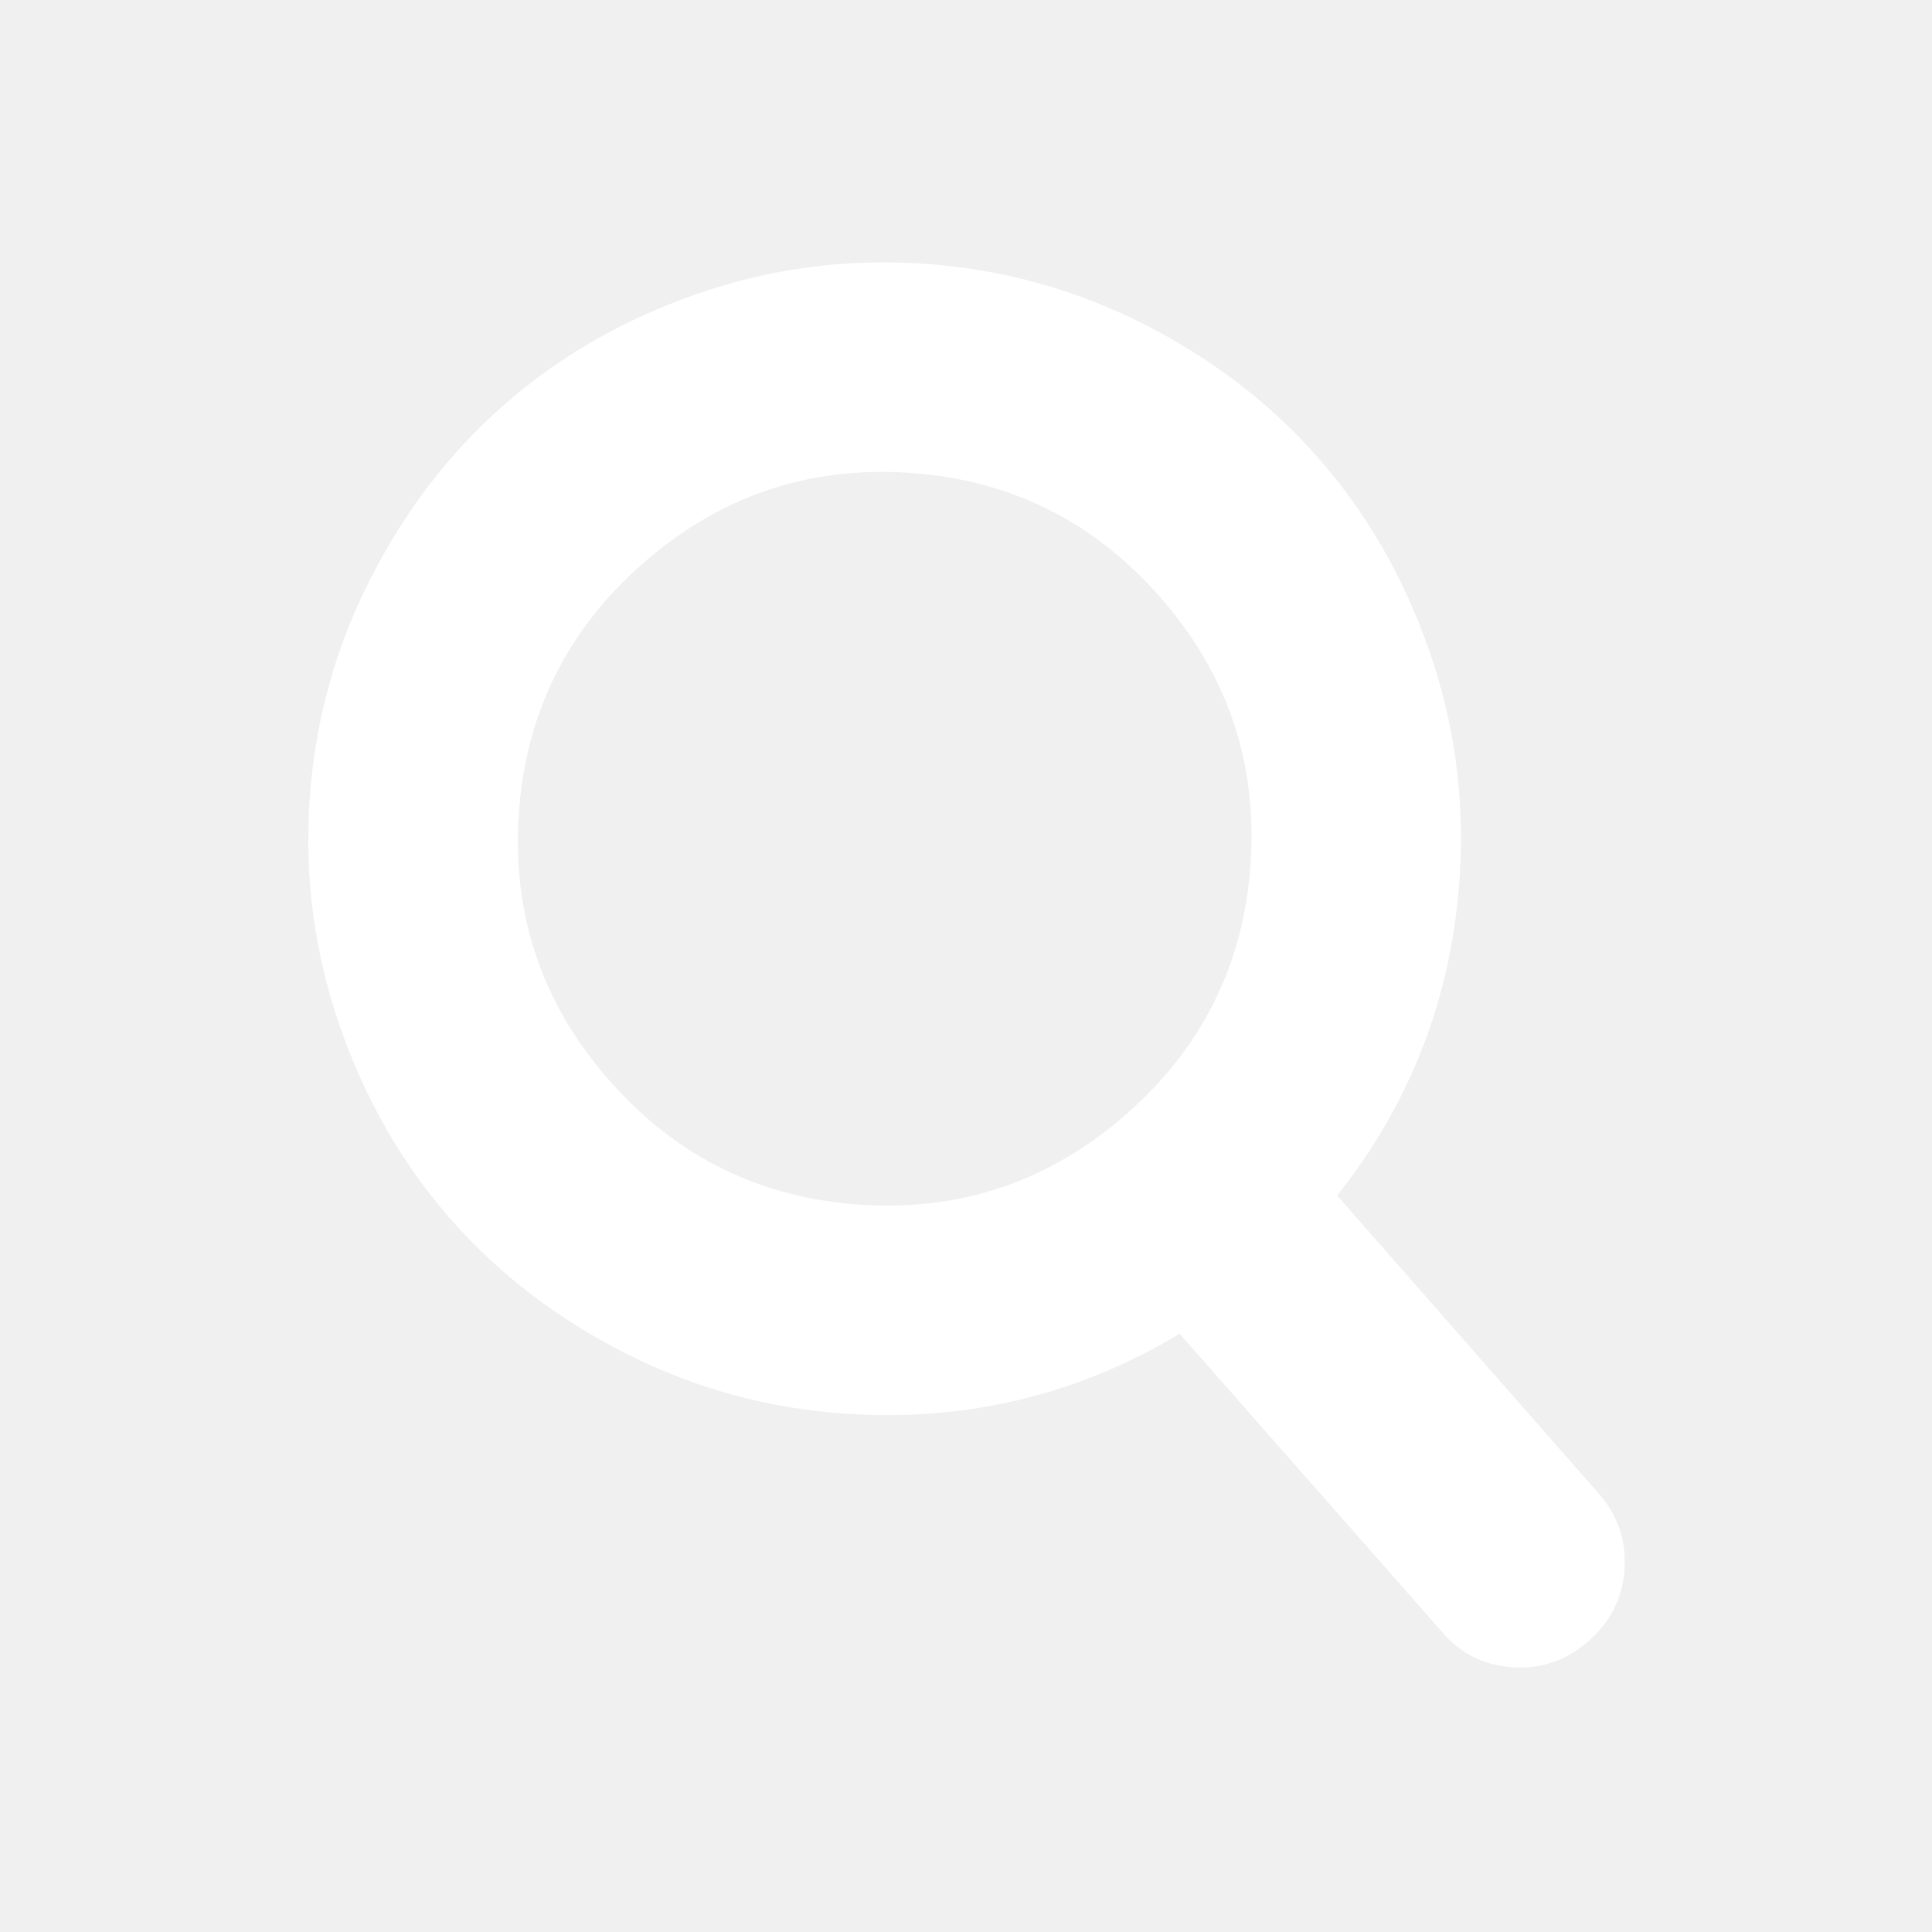
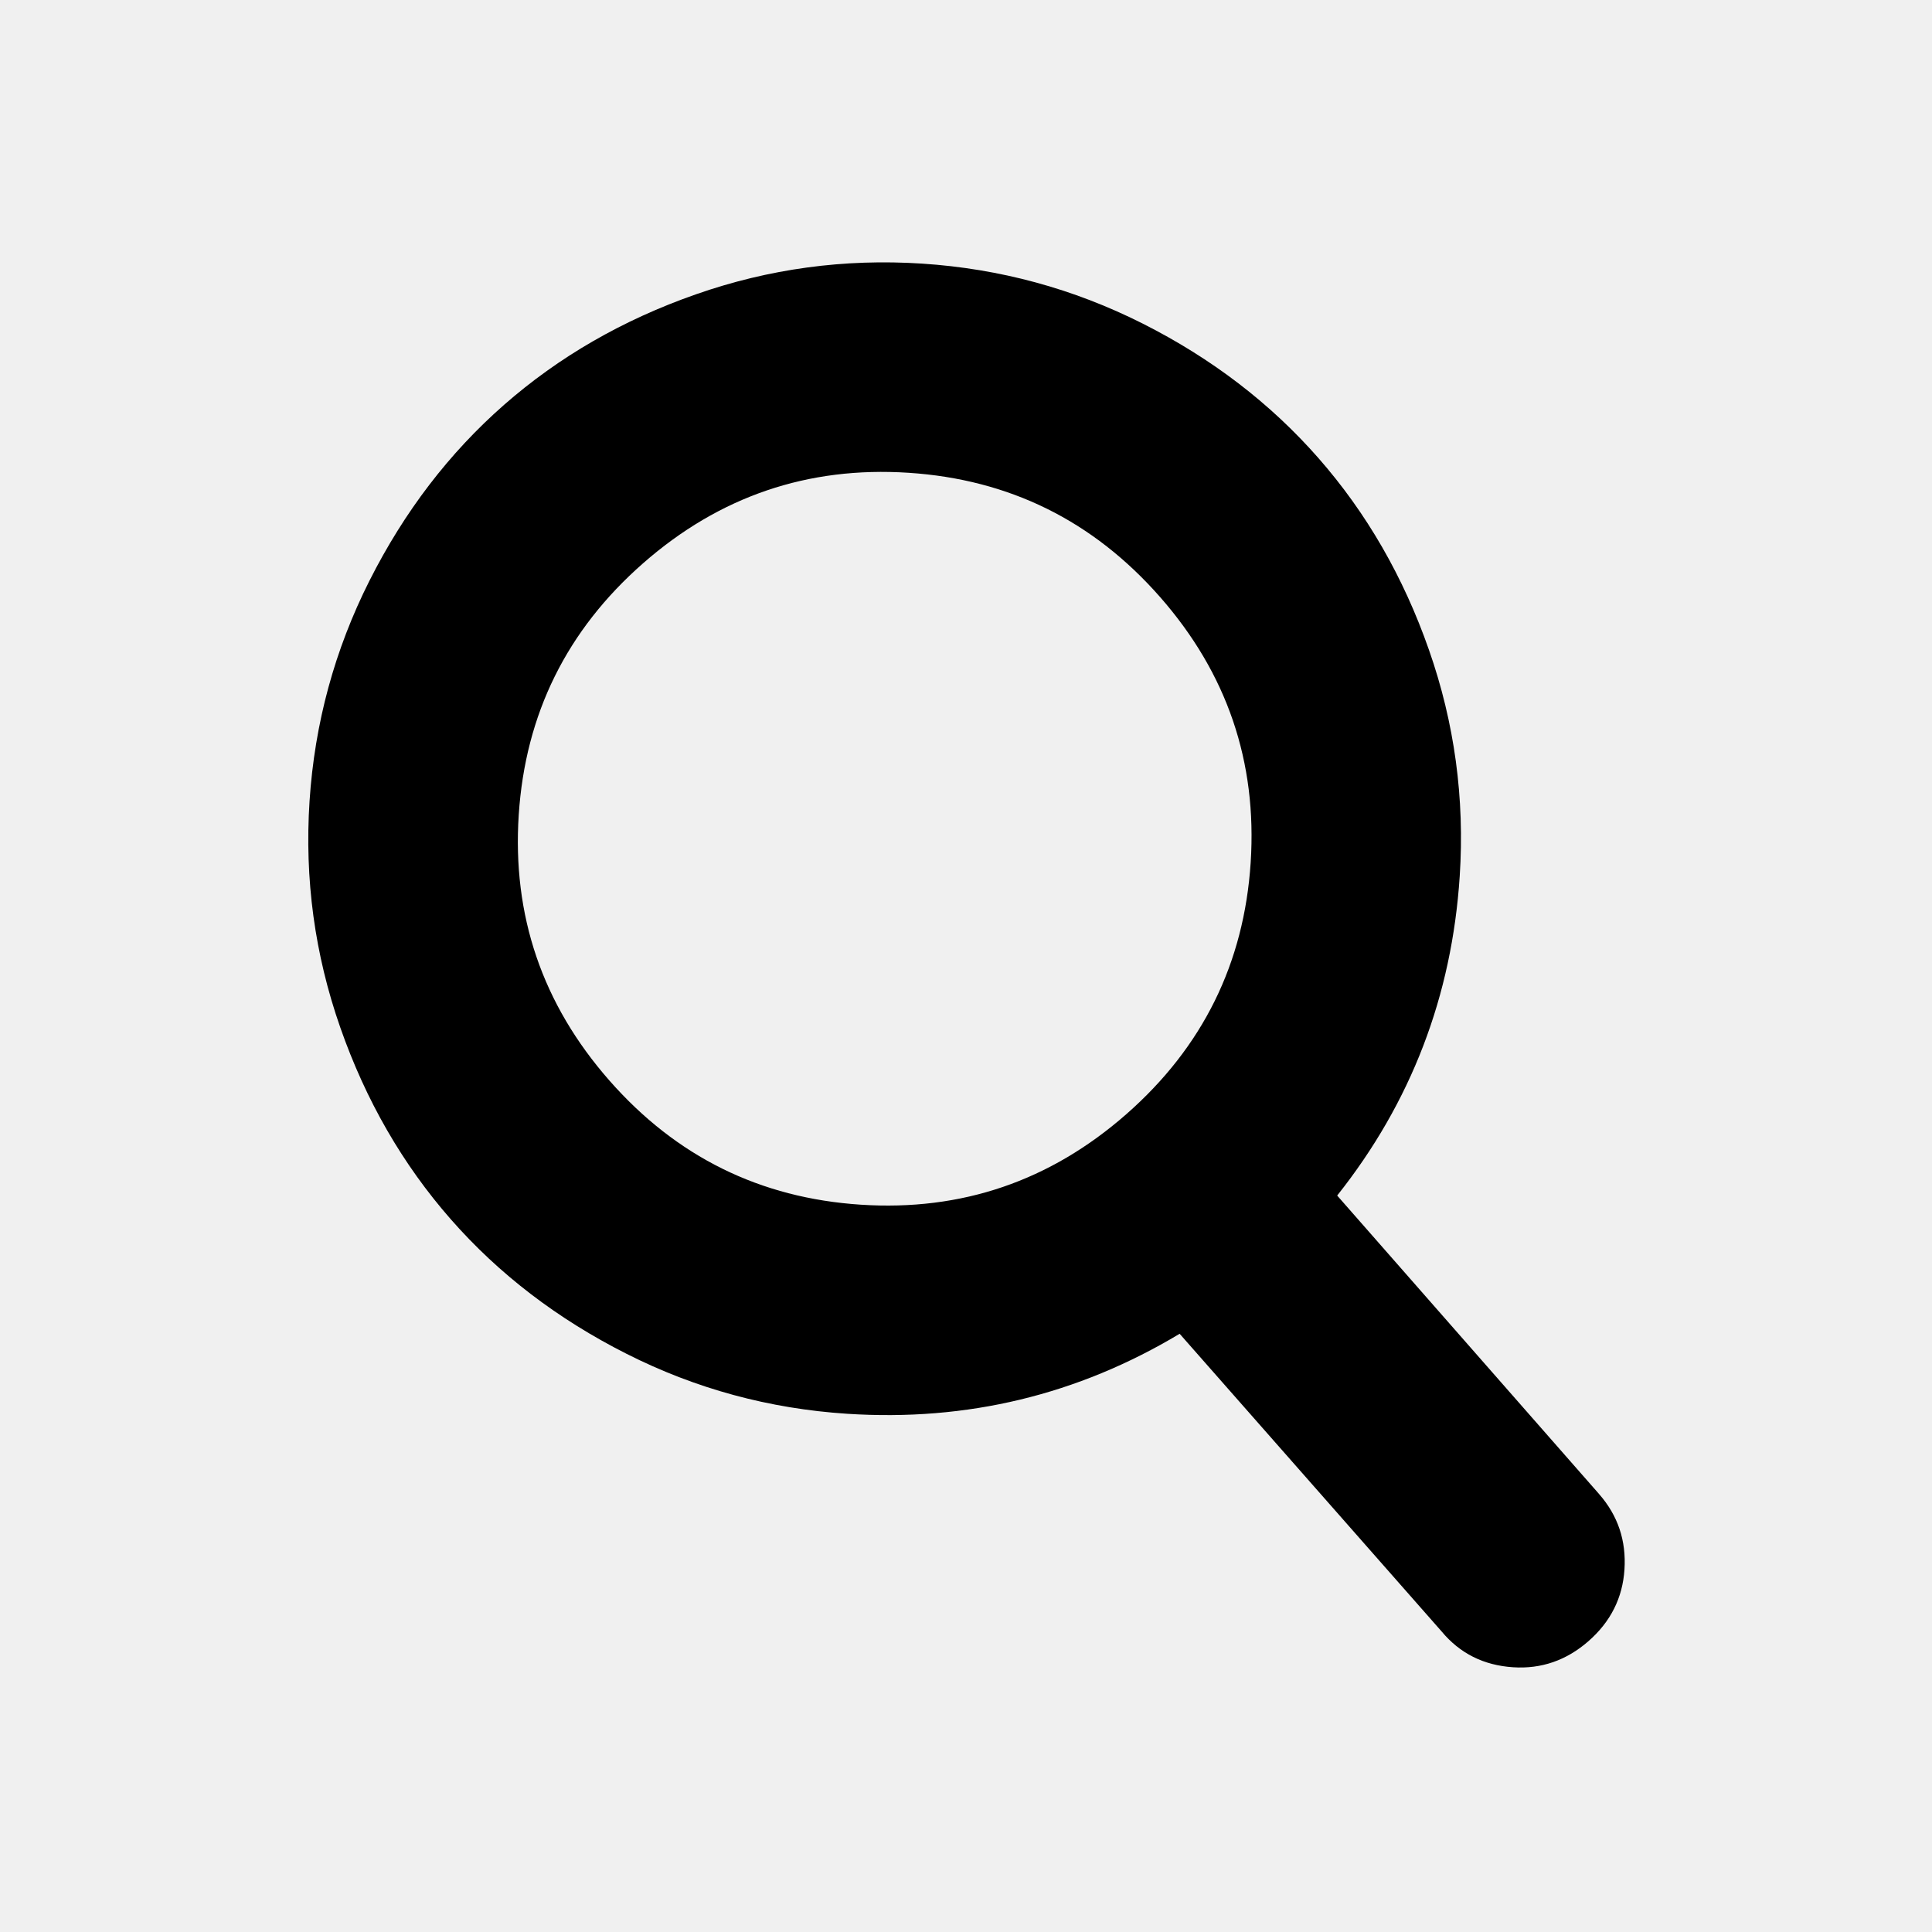
<svg xmlns="http://www.w3.org/2000/svg" viewBox="0 0 22 22">
  <defs>
    <clipPath>
      <path d="m69.63 12.145h-.052c-22.727-.292-46.47 4.077-46.709 4.122-2.424.451-4.946 2.974-5.397 5.397-.044.237-4.414 23.983-4.122 46.71-.292 22.777 4.078 46.523 4.122 46.761.451 2.423 2.974 4.945 5.398 5.398.237.044 23.982 4.413 46.709 4.121 22.779.292 46.524-4.077 46.761-4.121 2.423-.452 4.946-2.976 5.398-5.399.044-.236 4.413-23.981 4.121-46.709.292-22.777-4.077-46.523-4.121-46.761-.453-2.423-2.976-4.946-5.398-5.397-.238-.045-23.984-4.414-46.71-4.122" />
    </clipPath>
    <clipPath>
      <rect y="507.8" x="392.57" height="32" width="32" fill="none" rx="16" />
    </clipPath>
    <clipPath>
      <rect y="8" x="8" height="32" width="32" fill="none" rx="16" />
    </clipPath>
    <clipPath>
      <rect y="507.8" x="392.57" height="32" width="32" fill="none" rx="16" />
    </clipPath>
    <clipPath>
      <rect y="507.8" x="392.57" height="32" width="32" fill="none" rx="16" />
    </clipPath>
    <clipPath>
      <rect width="32" height="32" x="8" y="8" fill="none" rx="16" />
    </clipPath>
    <clipPath>
      <rect width="32" height="32" x="392.57" y="507.8" fill="none" rx="16" />
    </clipPath>
    <clipPath>
      <rect width="32" height="32" x="392.57" y="507.8" fill="none" rx="16" />
    </clipPath>
    <clipPath>
      <rect width="32" height="32" x="392.57" y="507.8" fill="none" rx="16" />
    </clipPath>
    <clipPath>
      <rect y="507.8" x="392.57" height="32" width="32" fill="none" rx="16" />
    </clipPath>
    <clipPath>
      <rect y="507.8" x="392.57" height="32" width="32" fill="none" rx="16" />
    </clipPath>
    <clipPath>
      <rect y="8" x="8" height="32" width="32" fill="none" rx="16" />
    </clipPath>
    <clipPath>
      <path d="m0 706.47h1490.93v-706.47h-1490.93v706.47" />
    </clipPath>
    <clipPath>
      <path d="m22.2 686.12h1447.73v-667.19h-1447.73v667.19" />
    </clipPath>
    <clipPath>
      <rect y="507.8" x="392.57" height="32" width="32" fill="none" rx="16" />
    </clipPath>
    <clipPath>
      <rect y="507.8" x="392.57" height="32" width="32" fill="none" rx="16" />
    </clipPath>
    <clipPath>
      <rect y="507.8" x="392.57" height="32" width="32" fill="none" rx="16" />
    </clipPath>
    <clipPath>
      <rect y="507.8" x="392.57" height="32" width="32" fill="none" rx="16" />
    </clipPath>
    <clipPath>
      <rect y="8" x="8" height="32" width="32" fill="none" rx="16" />
    </clipPath>
  </defs>
-   <path d="m132.77 118.03l-27.945-27.945c6.735-9.722 10.1-20.559 10.1-32.508 0-7.767-1.508-15.195-4.523-22.283-3.01-7.089-7.088-13.199-12.221-18.332-5.133-5.133-11.242-9.207-18.33-12.221-7.09-3.01-14.518-4.522-22.285-4.522-7.767 0-15.195 1.507-22.283 4.522-7.089 3.01-13.199 7.088-18.332 12.221-5.133 5.133-9.207 11.244-12.221 18.332-3.01 7.089-4.522 14.516-4.522 22.283 0 7.767 1.507 15.193 4.522 22.283 3.01 7.088 7.088 13.197 12.221 18.33 5.133 5.134 11.244 9.207 18.332 12.222 7.089 3.02 14.516 4.522 22.283 4.522 11.951 0 22.787-3.369 32.509-10.1l27.945 27.863c1.955 2.064 4.397 3.096 7.332 3.096 2.824 0 5.27-1.032 7.332-3.096 2.064-2.063 3.096-4.508 3.096-7.332 0-2.877-1-5.322-3.01-7.331m-49.41-34.668c-7.143 7.143-15.738 10.714-25.787 10.714-10.05 0-18.643-3.572-25.786-10.714-7.143-7.143-10.714-15.737-10.714-25.786 0-10.05 3.572-18.644 10.714-25.786 7.142-7.143 15.738-10.714 25.786-10.714 10.05 0 18.643 3.572 25.787 10.714 7.143 7.142 10.715 15.738 10.715 25.786 0 10.05-3.573 18.643-10.715 25.786" fill="#fff" transform="matrix(.11417.00745-.00745.11417 3.93 2.548)" />
+   <path d="m132.77 118.03l-27.945-27.945c6.735-9.722 10.1-20.559 10.1-32.508 0-7.767-1.508-15.195-4.523-22.283-3.01-7.089-7.088-13.199-12.221-18.332-5.133-5.133-11.242-9.207-18.33-12.221-7.09-3.01-14.518-4.522-22.285-4.522-7.767 0-15.195 1.507-22.283 4.522-7.089 3.01-13.199 7.088-18.332 12.221-5.133 5.133-9.207 11.244-12.221 18.332-3.01 7.089-4.522 14.516-4.522 22.283 0 7.767 1.507 15.193 4.522 22.283 3.01 7.088 7.088 13.197 12.221 18.33 5.133 5.134 11.244 9.207 18.332 12.222 7.089 3.02 14.516 4.522 22.283 4.522 11.951 0 22.787-3.369 32.509-10.1l27.945 27.863c1.955 2.064 4.397 3.096 7.332 3.096 2.824 0 5.27-1.032 7.332-3.096 2.064-2.063 3.096-4.508 3.096-7.332 0-2.877-1-5.322-3.01-7.331m-49.41-34.668c-7.143 7.143-15.738 10.714-25.787 10.714-10.05 0-18.643-3.572-25.786-10.714-7.143-7.143-10.714-15.737-10.714-25.786 0-10.05 3.572-18.644 10.714-25.786 7.142-7.143 15.738-10.714 25.786-10.714 10.05 0 18.643 3.572 25.787 10.714 7.143 7.142 10.715 15.738 10.715 25.786 0 10.05-3.573 18.643-10.715 25.786" fill="#000" transform="matrix(.11417.00745-.00745.11417 3.93 2.548)" />
</svg>
